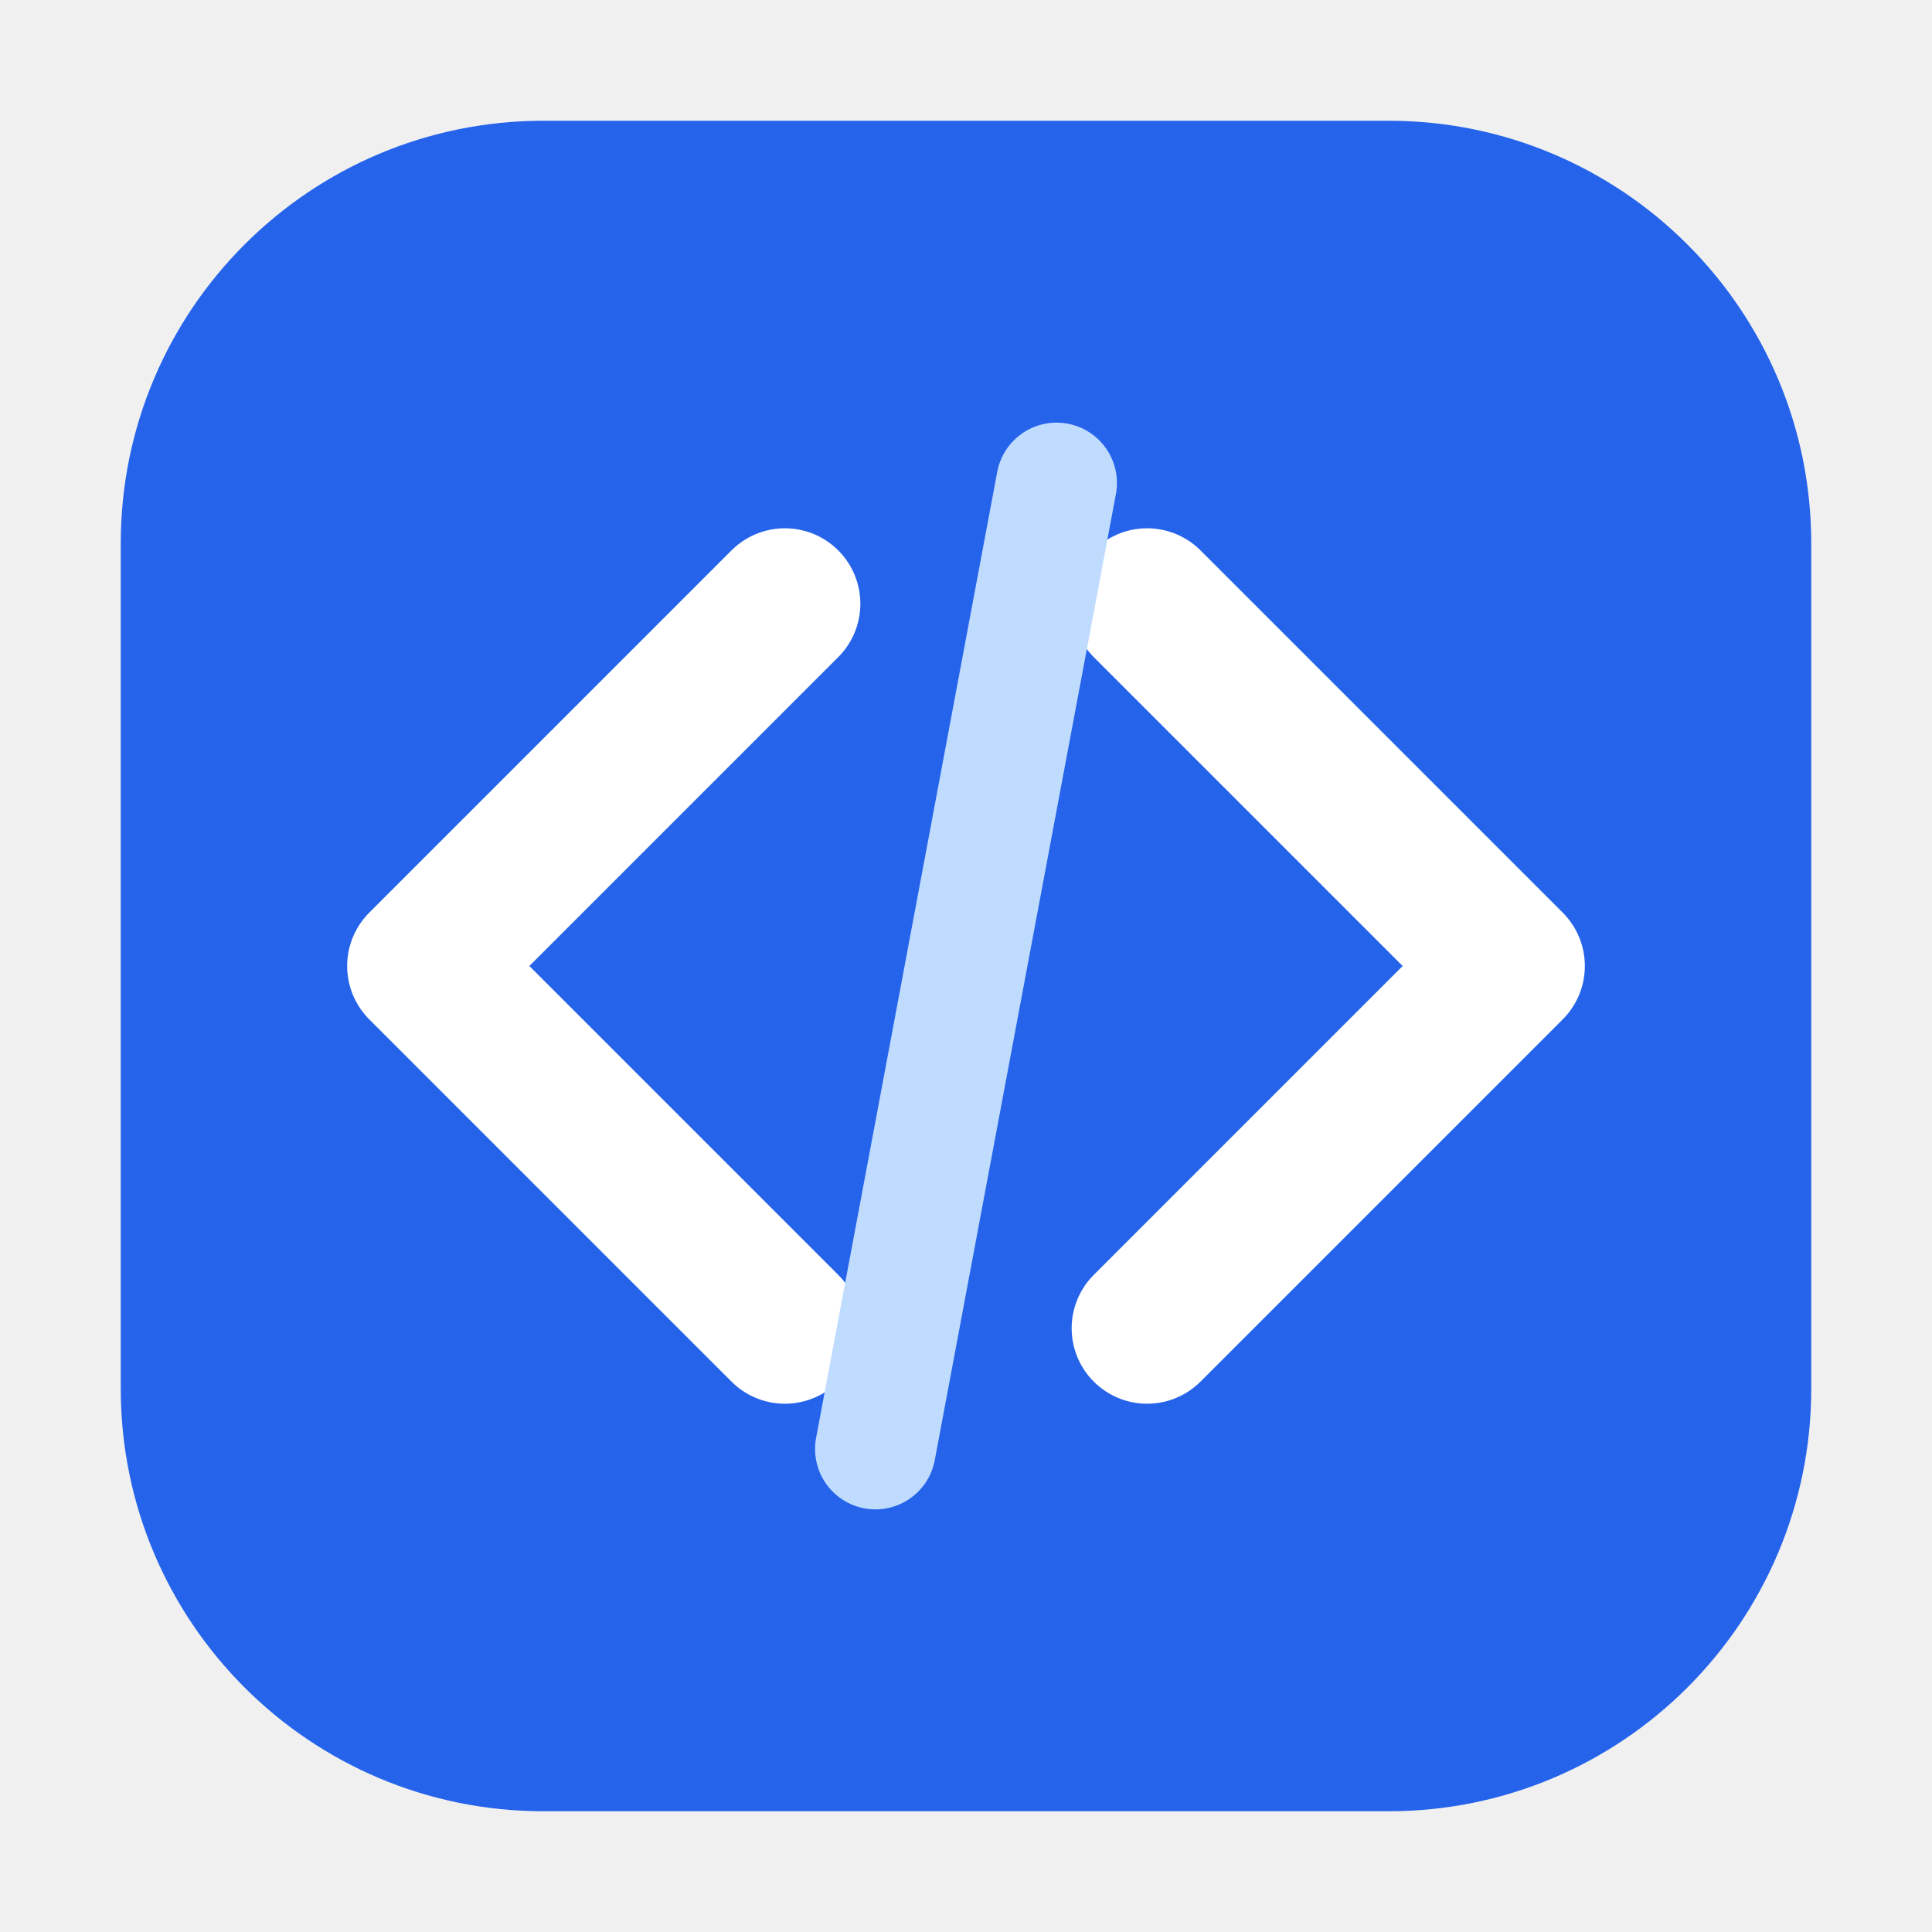
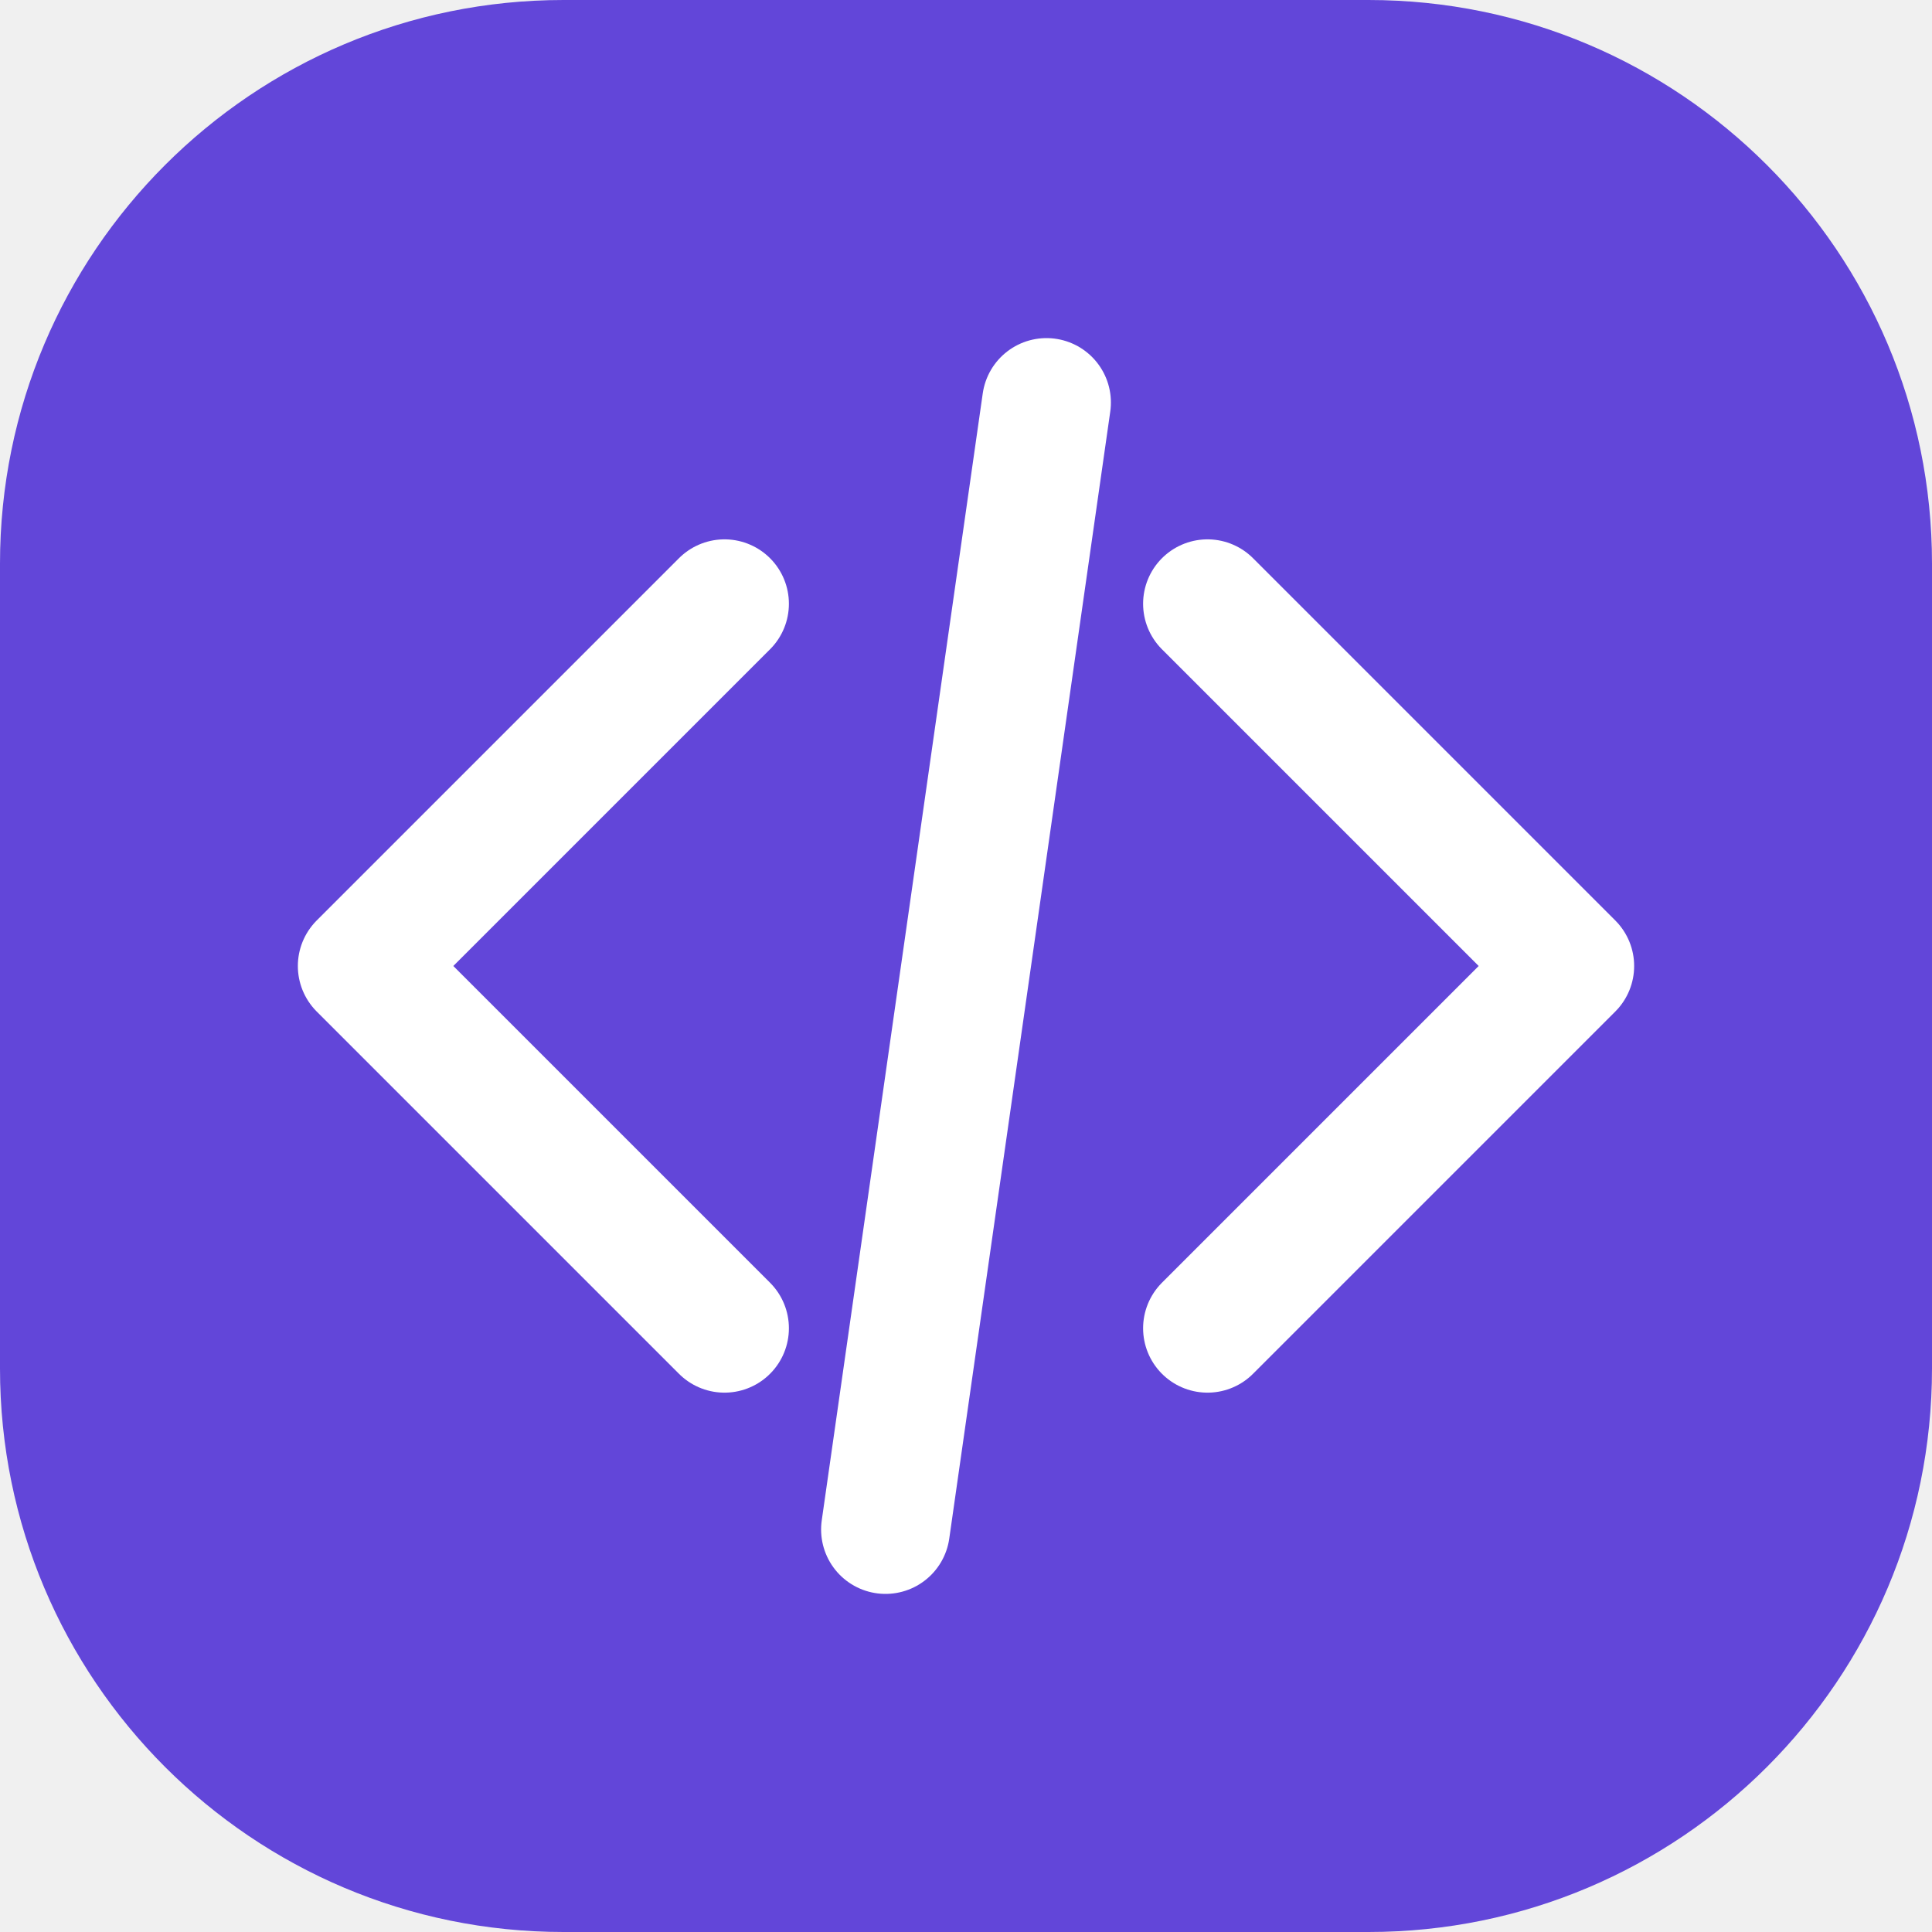
- <svg xmlns="http://www.w3.org/2000/svg" viewBox="0 0 64 64" width="64" height="64" role="img" aria-label="CodeMaster Academy logo">
-   <rect x="4" y="4" width="56" height="56" rx="14" fill="#2563eb" />
-   <path d="M26 20 14 32l12 12" fill="none" stroke="#fff" stroke-width="5" stroke-linecap="round" stroke-linejoin="round" />
-   <path d="M38 20l12 12-12 12" fill="none" stroke="#fff" stroke-width="5" stroke-linecap="round" stroke-linejoin="round" />
-   <path d="M35 16 29 48" fill="none" stroke="#bfdbfe" stroke-width="4" stroke-linecap="round" />
+ <svg xmlns="http://www.w3.org/2000/svg" viewBox="0 0 48 48">
+   <rect width="48" height="48" rx="14" fill="#6246d9" />
+   <path d="m18 15-9 9 9 9m12-18 9 9-9 9m-4-23-4 28" fill="none" stroke="#fff" stroke-width="3.2" stroke-linecap="round" stroke-linejoin="round" />
</svg>
